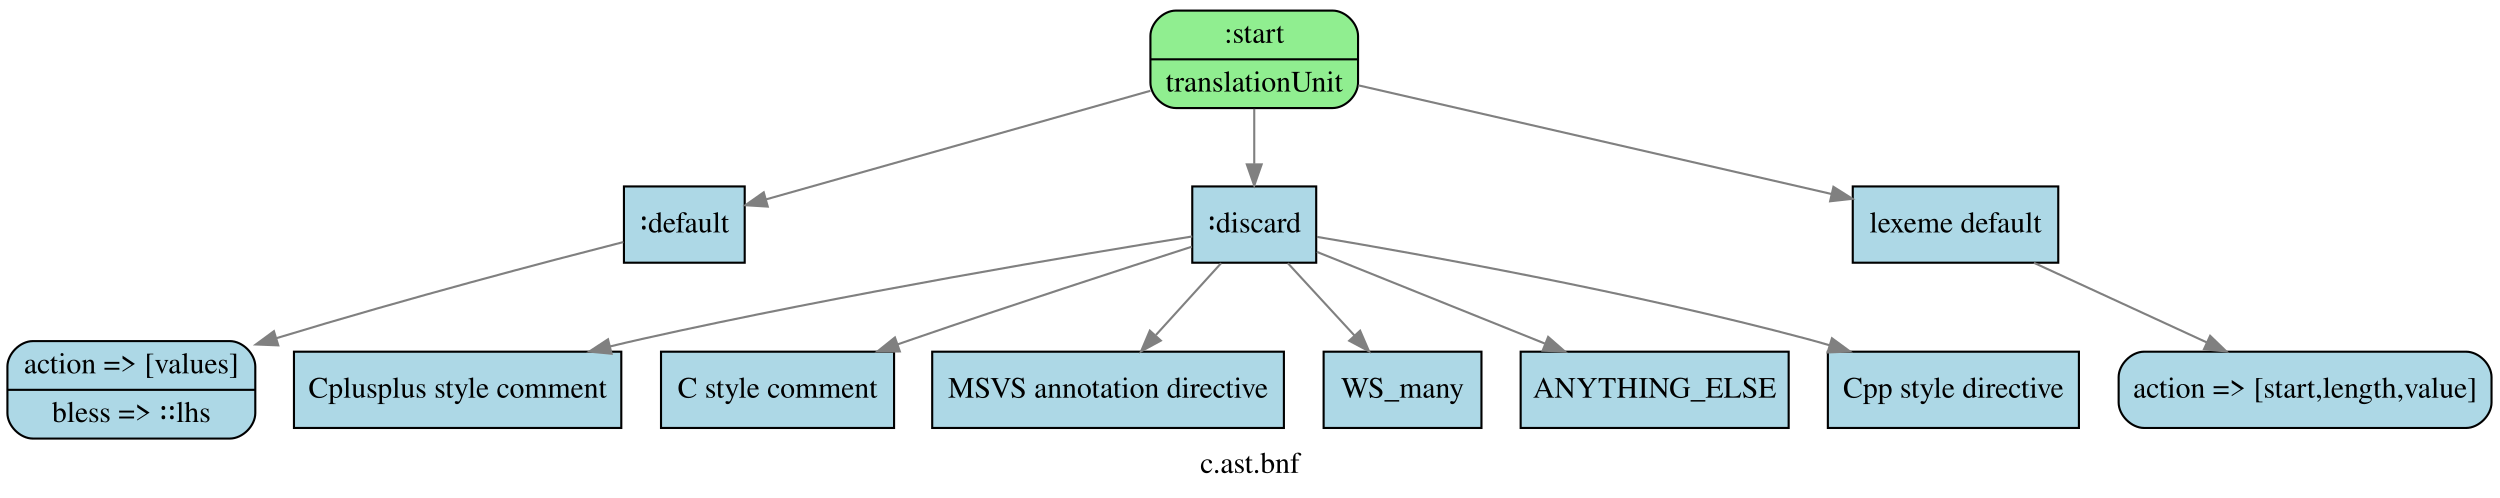
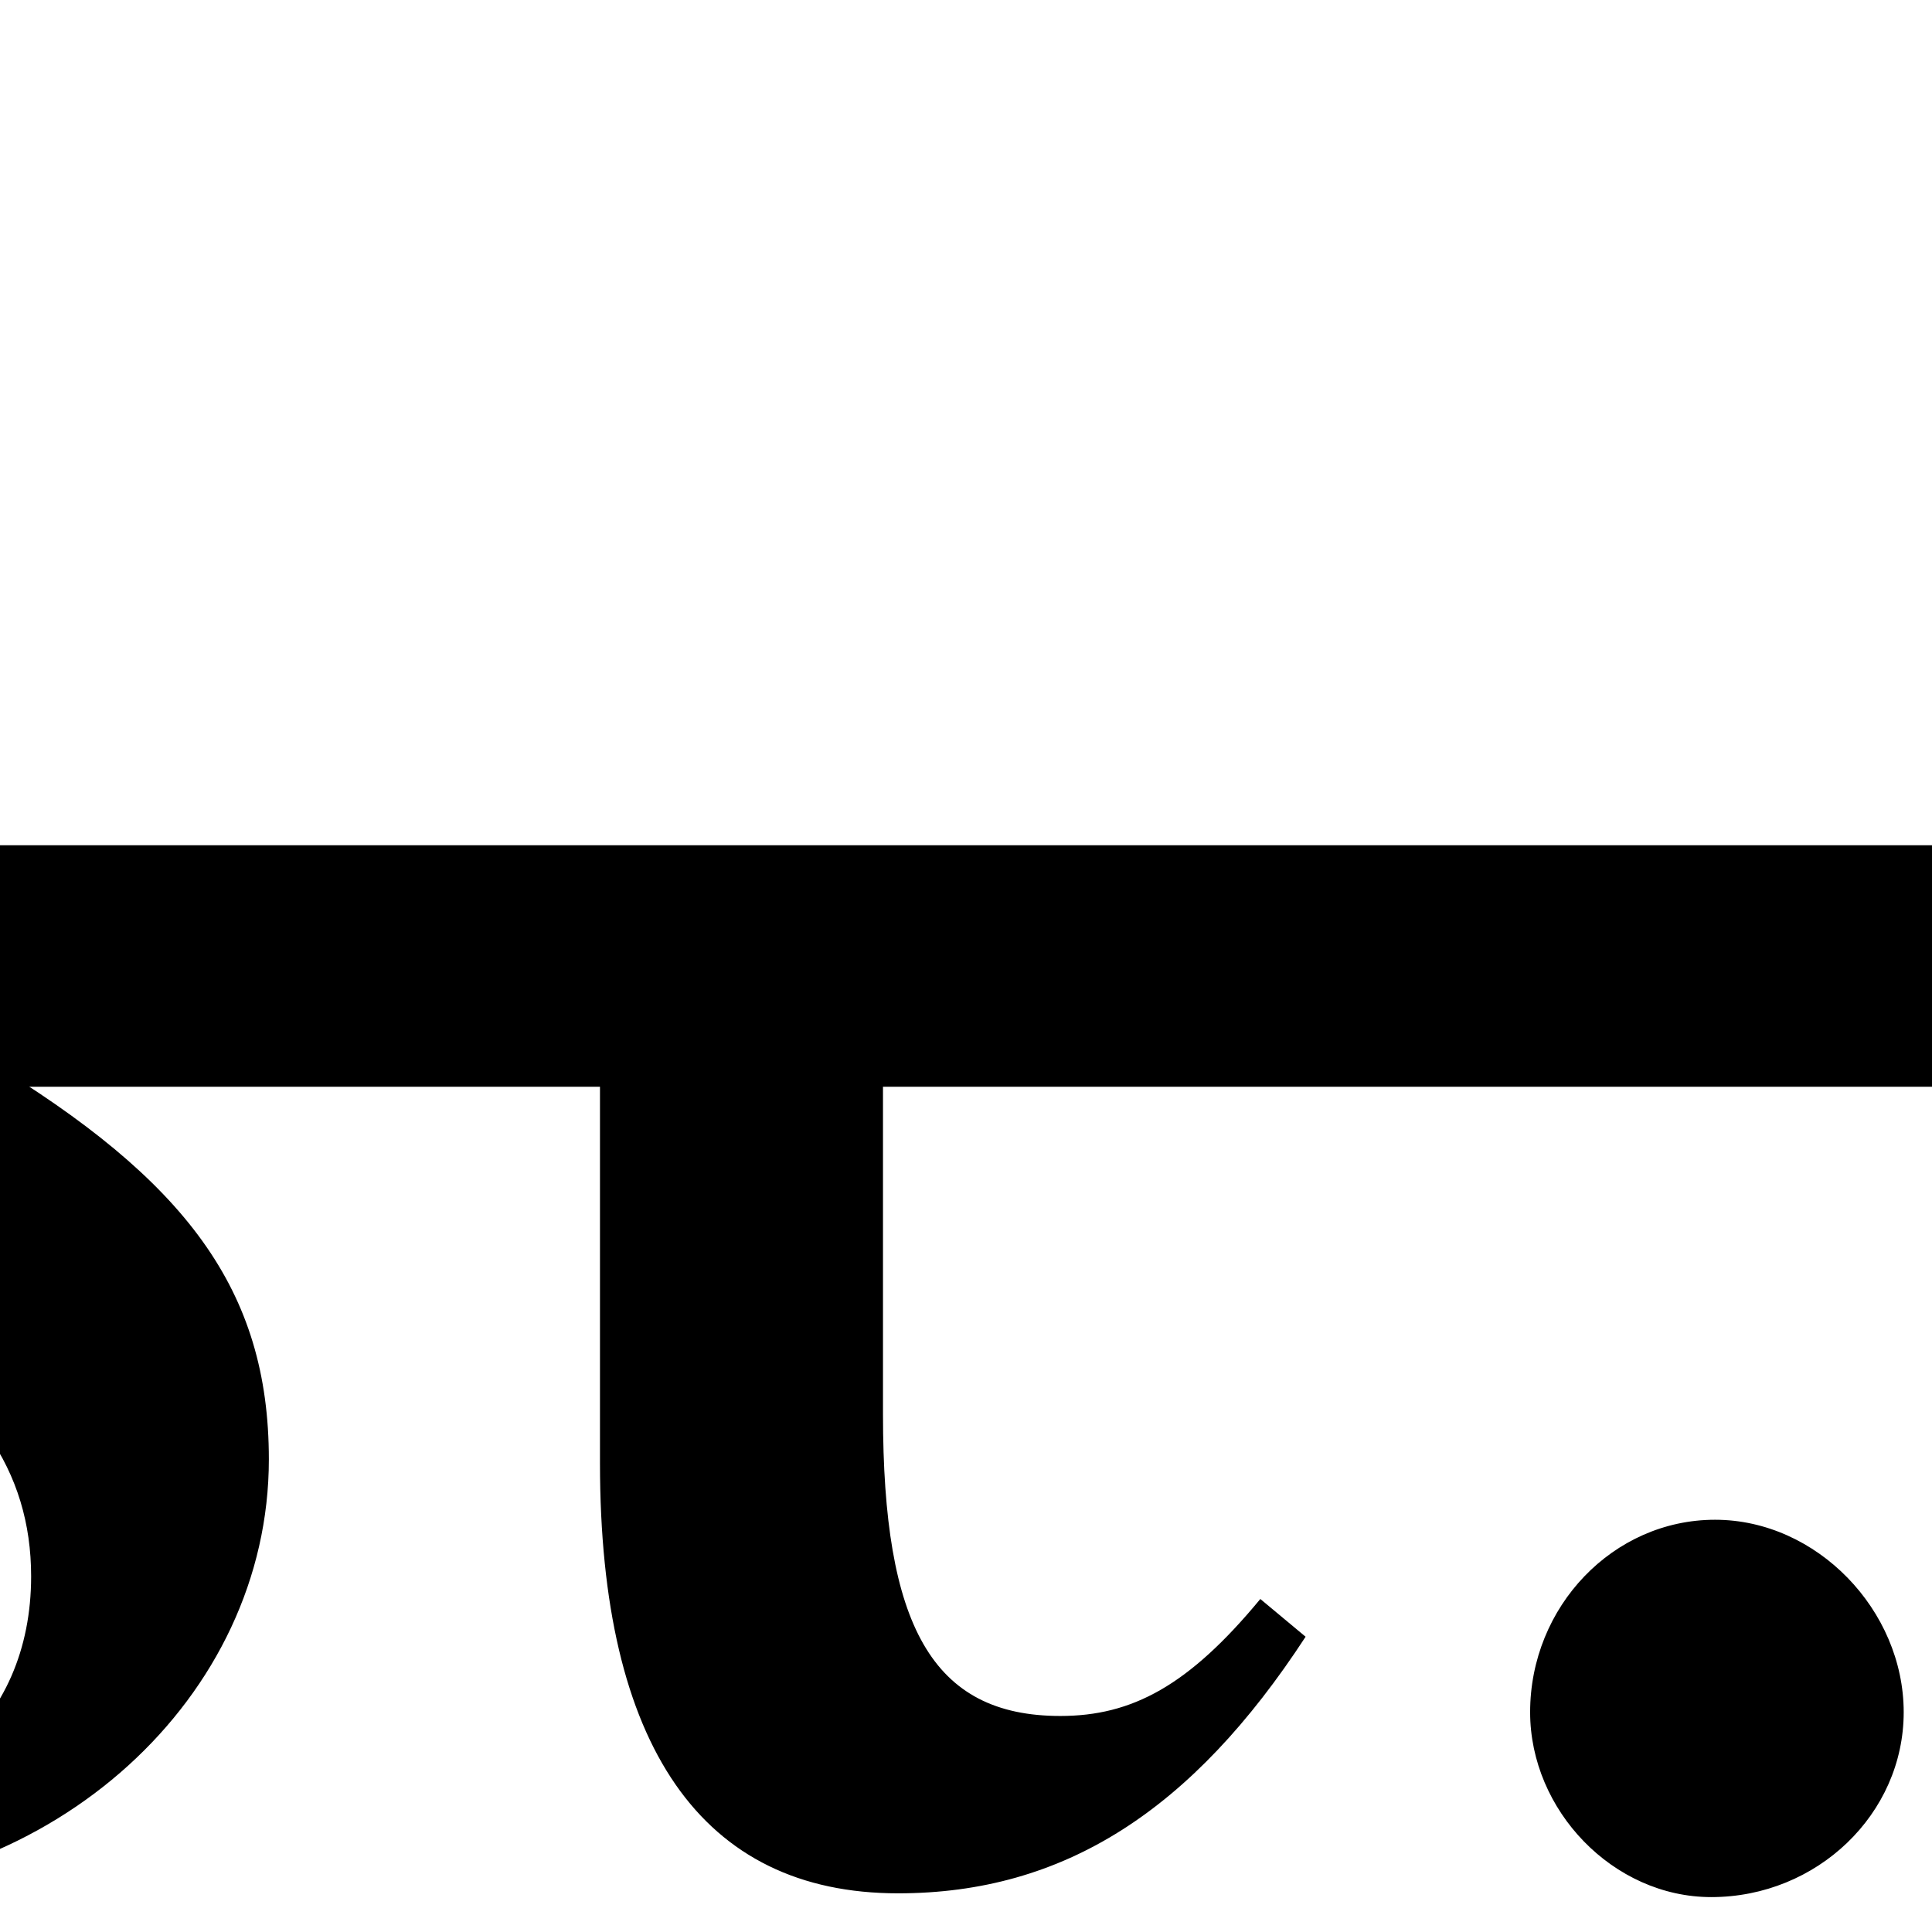
- <svg xmlns="http://www.w3.org/2000/svg" width="1180pt" height="235pt" viewBox="0.00 0.00 1180.00 235.00">
-   <g id="graph0" class="graph" transform="scale(1 1) rotate(0) translate(4 231)">
-     <polygon fill="white" stroke="white" points="-4,5 -4,-231 1177,-231 1177,5 -4,5" />
-     <text text-anchor="middle" x="586" y="-7.8" font-family="Times,serif" font-size="14.00">c.ast.bnf</text>
-     <g id="node1" class="node">
-       <path fill="lightgreen" stroke="black" d="M551,-180C551,-180 625,-180 625,-180 631,-180 637,-186 637,-192 637,-192 637,-214 637,-214 637,-220 631,-226 625,-226 625,-226 551,-226 551,-226 545,-226 539,-220 539,-214 539,-214 539,-192 539,-192 539,-186 545,-180 551,-180" />
-       <text text-anchor="middle" x="588" y="-210.8" font-family="Times,serif" font-size="14.00">:start</text>
-       <polyline fill="none" stroke="black" points="539,-203 637,-203 " />
-       <text text-anchor="middle" x="588" y="-187.8" font-family="Times,serif" font-size="14.00">translationUnit</text>
-     </g>
-     <g id="node2" class="node">
-       <polygon fill="lightblue" stroke="black" points="347.5,-143 290.5,-143 290.5,-107 347.5,-107 347.5,-143" />
-       <text text-anchor="middle" x="319" y="-121.3" font-family="Times,serif" font-size="14.00">꞉default</text>
-     </g>
-     <g id="edge1" class="edge">
-       <path fill="none" stroke="grey" d="M538.974,-188.149C486.769,-173.399 405.229,-150.362 357.464,-136.867" />
-       <polygon fill="grey" stroke="grey" points="358.382,-133.49 347.807,-134.139 356.479,-140.226 358.382,-133.49" />
-     </g>
-     <g id="node4" class="node">
-       <polygon fill="lightblue" stroke="black" points="617.25,-143 558.75,-143 558.75,-107 617.25,-107 617.25,-143" />
-       <text text-anchor="middle" x="588" y="-121.3" font-family="Times,serif" font-size="14.00">꞉discard</text>
-     </g>
-     <g id="edge3" class="edge">
-       <path fill="none" stroke="grey" d="M588,-179.609C588,-171.481 588,-162.2 588,-153.671" />
-       <polygon fill="grey" stroke="grey" points="591.5,-153.412 588,-143.412 584.5,-153.412 591.5,-153.412" />
-     </g>
-     <g id="node11" class="node">
-       <polygon fill="lightblue" stroke="black" points="967.5,-143 870.5,-143 870.5,-107 967.5,-107 967.5,-143" />
-       <text text-anchor="middle" x="919" y="-121.3" font-family="Times,serif" font-size="14.00">lexeme default</text>
-     </g>
-     <g id="edge10" class="edge">
-       <path fill="none" stroke="grey" d="M637.197,-190.704C696.771,-177.025 797.001,-154.012 860.482,-139.436" />
-       <polygon fill="grey" stroke="grey" points="861.38,-142.821 870.343,-137.172 859.813,-135.999 861.38,-142.821" />
-     </g>
-     <g id="node3" class="node">
-       <path fill="lightblue" stroke="black" d="M11.5,-24C11.5,-24 104.5,-24 104.5,-24 110.5,-24 116.5,-30 116.5,-36 116.5,-36 116.5,-58 116.5,-58 116.5,-64 110.5,-70 104.5,-70 104.5,-70 11.5,-70 11.5,-70 5.5,-70 -0.5,-64 -0.5,-58 -0.5,-58 -0.5,-36 -0.5,-36 -0.5,-30 5.5,-24 11.5,-24" />
-       <text text-anchor="middle" x="58" y="-54.8" font-family="Times,serif" font-size="14.00">action =&gt; [values]</text>
-       <polyline fill="none" stroke="black" points="-0.5,-47 116.5,-47 " />
-       <text text-anchor="middle" x="58" y="-31.8" font-family="Times,serif" font-size="14.00">bless =&gt; ꞉꞉lhs</text>
-     </g>
-     <g id="edge2" class="edge">
-       <path fill="none" stroke="grey" d="M290.237,-116.756C254.071,-107.515 189.892,-90.677 126.508,-71.396" />
-       <polygon fill="grey" stroke="grey" points="127.343,-67.991 116.756,-68.408 125.292,-74.684 127.343,-67.991" />
-     </g>
-     <g id="node5" class="node">
-       <polygon fill="lightblue" stroke="black" points="289.25,-65 134.75,-65 134.75,-29 289.25,-29 289.25,-65" />
-       <text text-anchor="middle" x="212" y="-43.3" font-family="Times,serif" font-size="14.00">Cplusplus style comment</text>
-     </g>
-     <g id="edge4" class="edge">
-       <path fill="none" stroke="grey" d="M558.725,-119.398C506.367,-110.997 393.337,-92.087 299,-71 294.076,-69.899 289.009,-68.71 283.915,-67.473" />
-       <polygon fill="grey" stroke="grey" points="284.662,-64.052 274.113,-65.043 282.978,-70.846 284.662,-64.052" />
-     </g>
-     <g id="node6" class="node">
-       <polygon fill="lightblue" stroke="black" points="418,-65 308,-65 308,-29 418,-29 418,-65" />
-       <text text-anchor="middle" x="363" y="-43.3" font-family="Times,serif" font-size="14.00">C style comment</text>
-     </g>
-     <g id="edge5" class="edge">
-       <path fill="none" stroke="grey" d="M558.541,-114.566C526.198,-104.147 472.772,-86.755 427,-71 424.607,-70.176 422.165,-69.329 419.701,-68.468" />
-       <polygon fill="grey" stroke="grey" points="420.728,-65.12 410.133,-65.101 418.404,-71.722 420.728,-65.12" />
-     </g>
-     <g id="node7" class="node">
-       <polygon fill="lightblue" stroke="black" points="602,-65 436,-65 436,-29 602,-29 602,-65" />
-       <text text-anchor="middle" x="519" y="-43.3" font-family="Times,serif" font-size="14.00">MSVS annotation directive</text>
-     </g>
-     <g id="edge6" class="edge">
-       <path fill="none" stroke="grey" d="M572.343,-106.754C563.256,-96.746 551.654,-83.966 541.592,-72.884" />
-       <polygon fill="grey" stroke="grey" points="543.908,-70.228 534.595,-65.177 538.726,-74.934 543.908,-70.228" />
-     </g>
-     <g id="node8" class="node">
-       <polygon fill="lightblue" stroke="black" points="695.25,-65 620.75,-65 620.75,-29 695.25,-29 695.25,-65" />
-       <text text-anchor="middle" x="658" y="-43.3" font-family="Times,serif" font-size="14.00">WS_many</text>
-     </g>
-     <g id="edge7" class="edge">
-       <path fill="none" stroke="grey" d="M603.884,-106.754C613.192,-96.649 625.102,-83.718 635.378,-72.561" />
-       <polygon fill="grey" stroke="grey" points="637.978,-74.904 642.179,-65.177 632.83,-70.162 637.978,-74.904" />
-     </g>
-     <g id="node9" class="node">
-       <polygon fill="lightblue" stroke="black" points="840.25,-65 713.75,-65 713.75,-29 840.25,-29 840.25,-65" />
-       <text text-anchor="middle" x="777" y="-43.3" font-family="Times,serif" font-size="14.00">ANYTHING_ELSE</text>
-     </g>
-     <g id="edge8" class="edge">
-       <path fill="none" stroke="grey" d="M617.531,-112.125C646.286,-100.562 690.594,-82.745 725.215,-68.823" />
-       <polygon fill="grey" stroke="grey" points="726.73,-71.987 734.702,-65.009 724.119,-65.492 726.73,-71.987" />
-     </g>
-     <g id="node10" class="node">
-       <polygon fill="lightblue" stroke="black" points="977.25,-65 858.75,-65 858.75,-29 977.25,-29 977.25,-65" />
-       <text text-anchor="middle" x="918" y="-43.3" font-family="Times,serif" font-size="14.00">Cpp style directive</text>
-     </g>
-     <g id="edge9" class="edge">
-       <path fill="none" stroke="grey" d="M617.627,-119.192C666.32,-111.02 766.136,-93.136 849,-71 852.397,-70.093 855.871,-69.111 859.365,-68.081" />
-       <polygon fill="grey" stroke="grey" points="860.676,-71.34 869.22,-65.075 858.634,-64.645 860.676,-71.34" />
-     </g>
-     <g id="node12" class="node">
-       <path fill="lightblue" stroke="black" d="M1008,-29C1008,-29 1160,-29 1160,-29 1166,-29 1172,-35 1172,-41 1172,-41 1172,-53 1172,-53 1172,-59 1166,-65 1160,-65 1160,-65 1008,-65 1008,-65 1002,-65 996,-59 996,-53 996,-53 996,-41 996,-41 996,-35 1002,-29 1008,-29" />
-       <text text-anchor="middle" x="1084" y="-43.3" font-family="Times,serif" font-size="14.00">action =&gt; [start,length,value]</text>
-     </g>
-     <g id="edge11" class="edge">
-       <path fill="none" stroke="grey" d="M956.029,-106.944C980.147,-95.835 1011.8,-81.254 1037.6,-69.374" />
-       <polygon fill="grey" stroke="grey" points="1039.19,-72.493 1046.81,-65.13 1036.26,-66.135 1039.19,-72.493" />
+ <svg xmlns="http://www.w3.org/2000/svg" width="8pt" height="8pt" viewBox="0.00 0.00 8.00 8.00">
+   <g id="graph0" class="graph" transform="scale(1 1) rotate(0) translate(4 4)">
+     <polygon fill="white" stroke="white" points="-4,5 -4,-4 5,-4 5,5 -4,5" />
+     <text text-anchor="middle" x="0" y="3.7" font-family="Times,serif" font-size="14.00">c.ast.bnf</text>
+     <g id="edge494" class="edge" />
+     <g id="node662" class="node">
+       <polygon fill="white" stroke="black" points="40,-36 -40,-36 -40,-0 40,-0 40,-36" />
+       <text text-anchor="middle" x="0" y="-14.3" font-family="Times,serif" font-size="14.00">[a-fA-F0-9]</text>
    </g>
  </g>
</svg>
